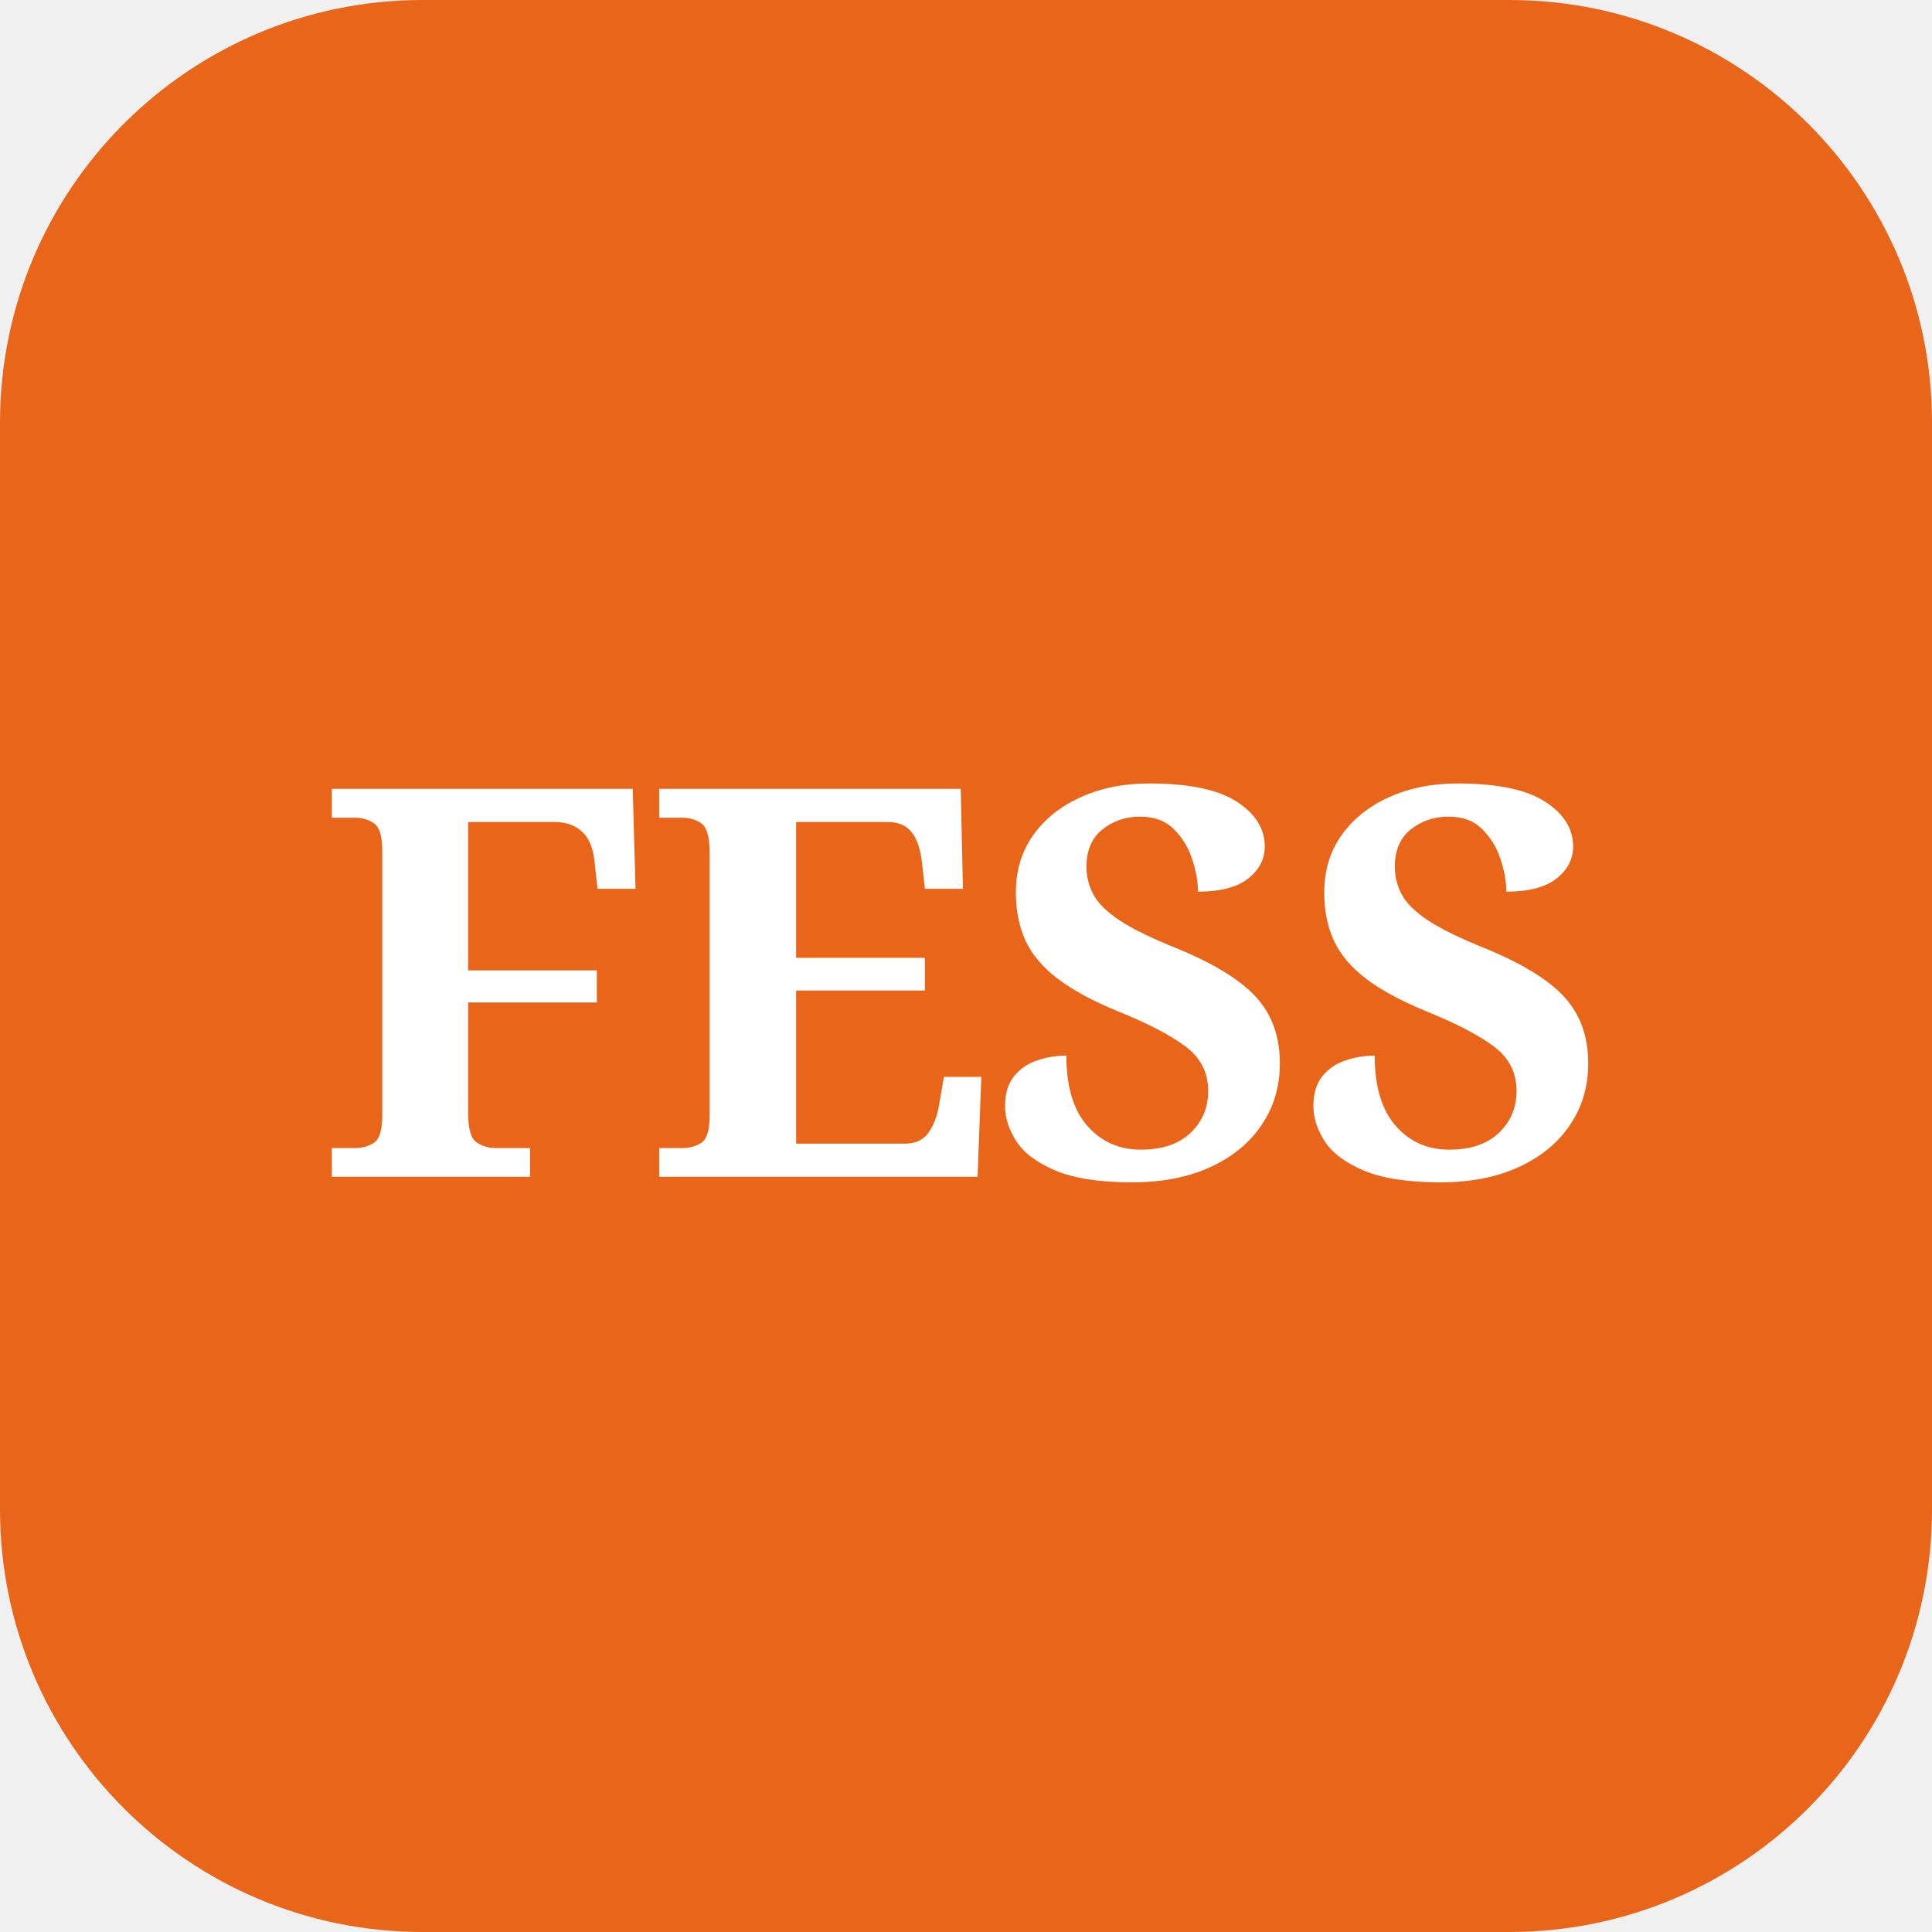
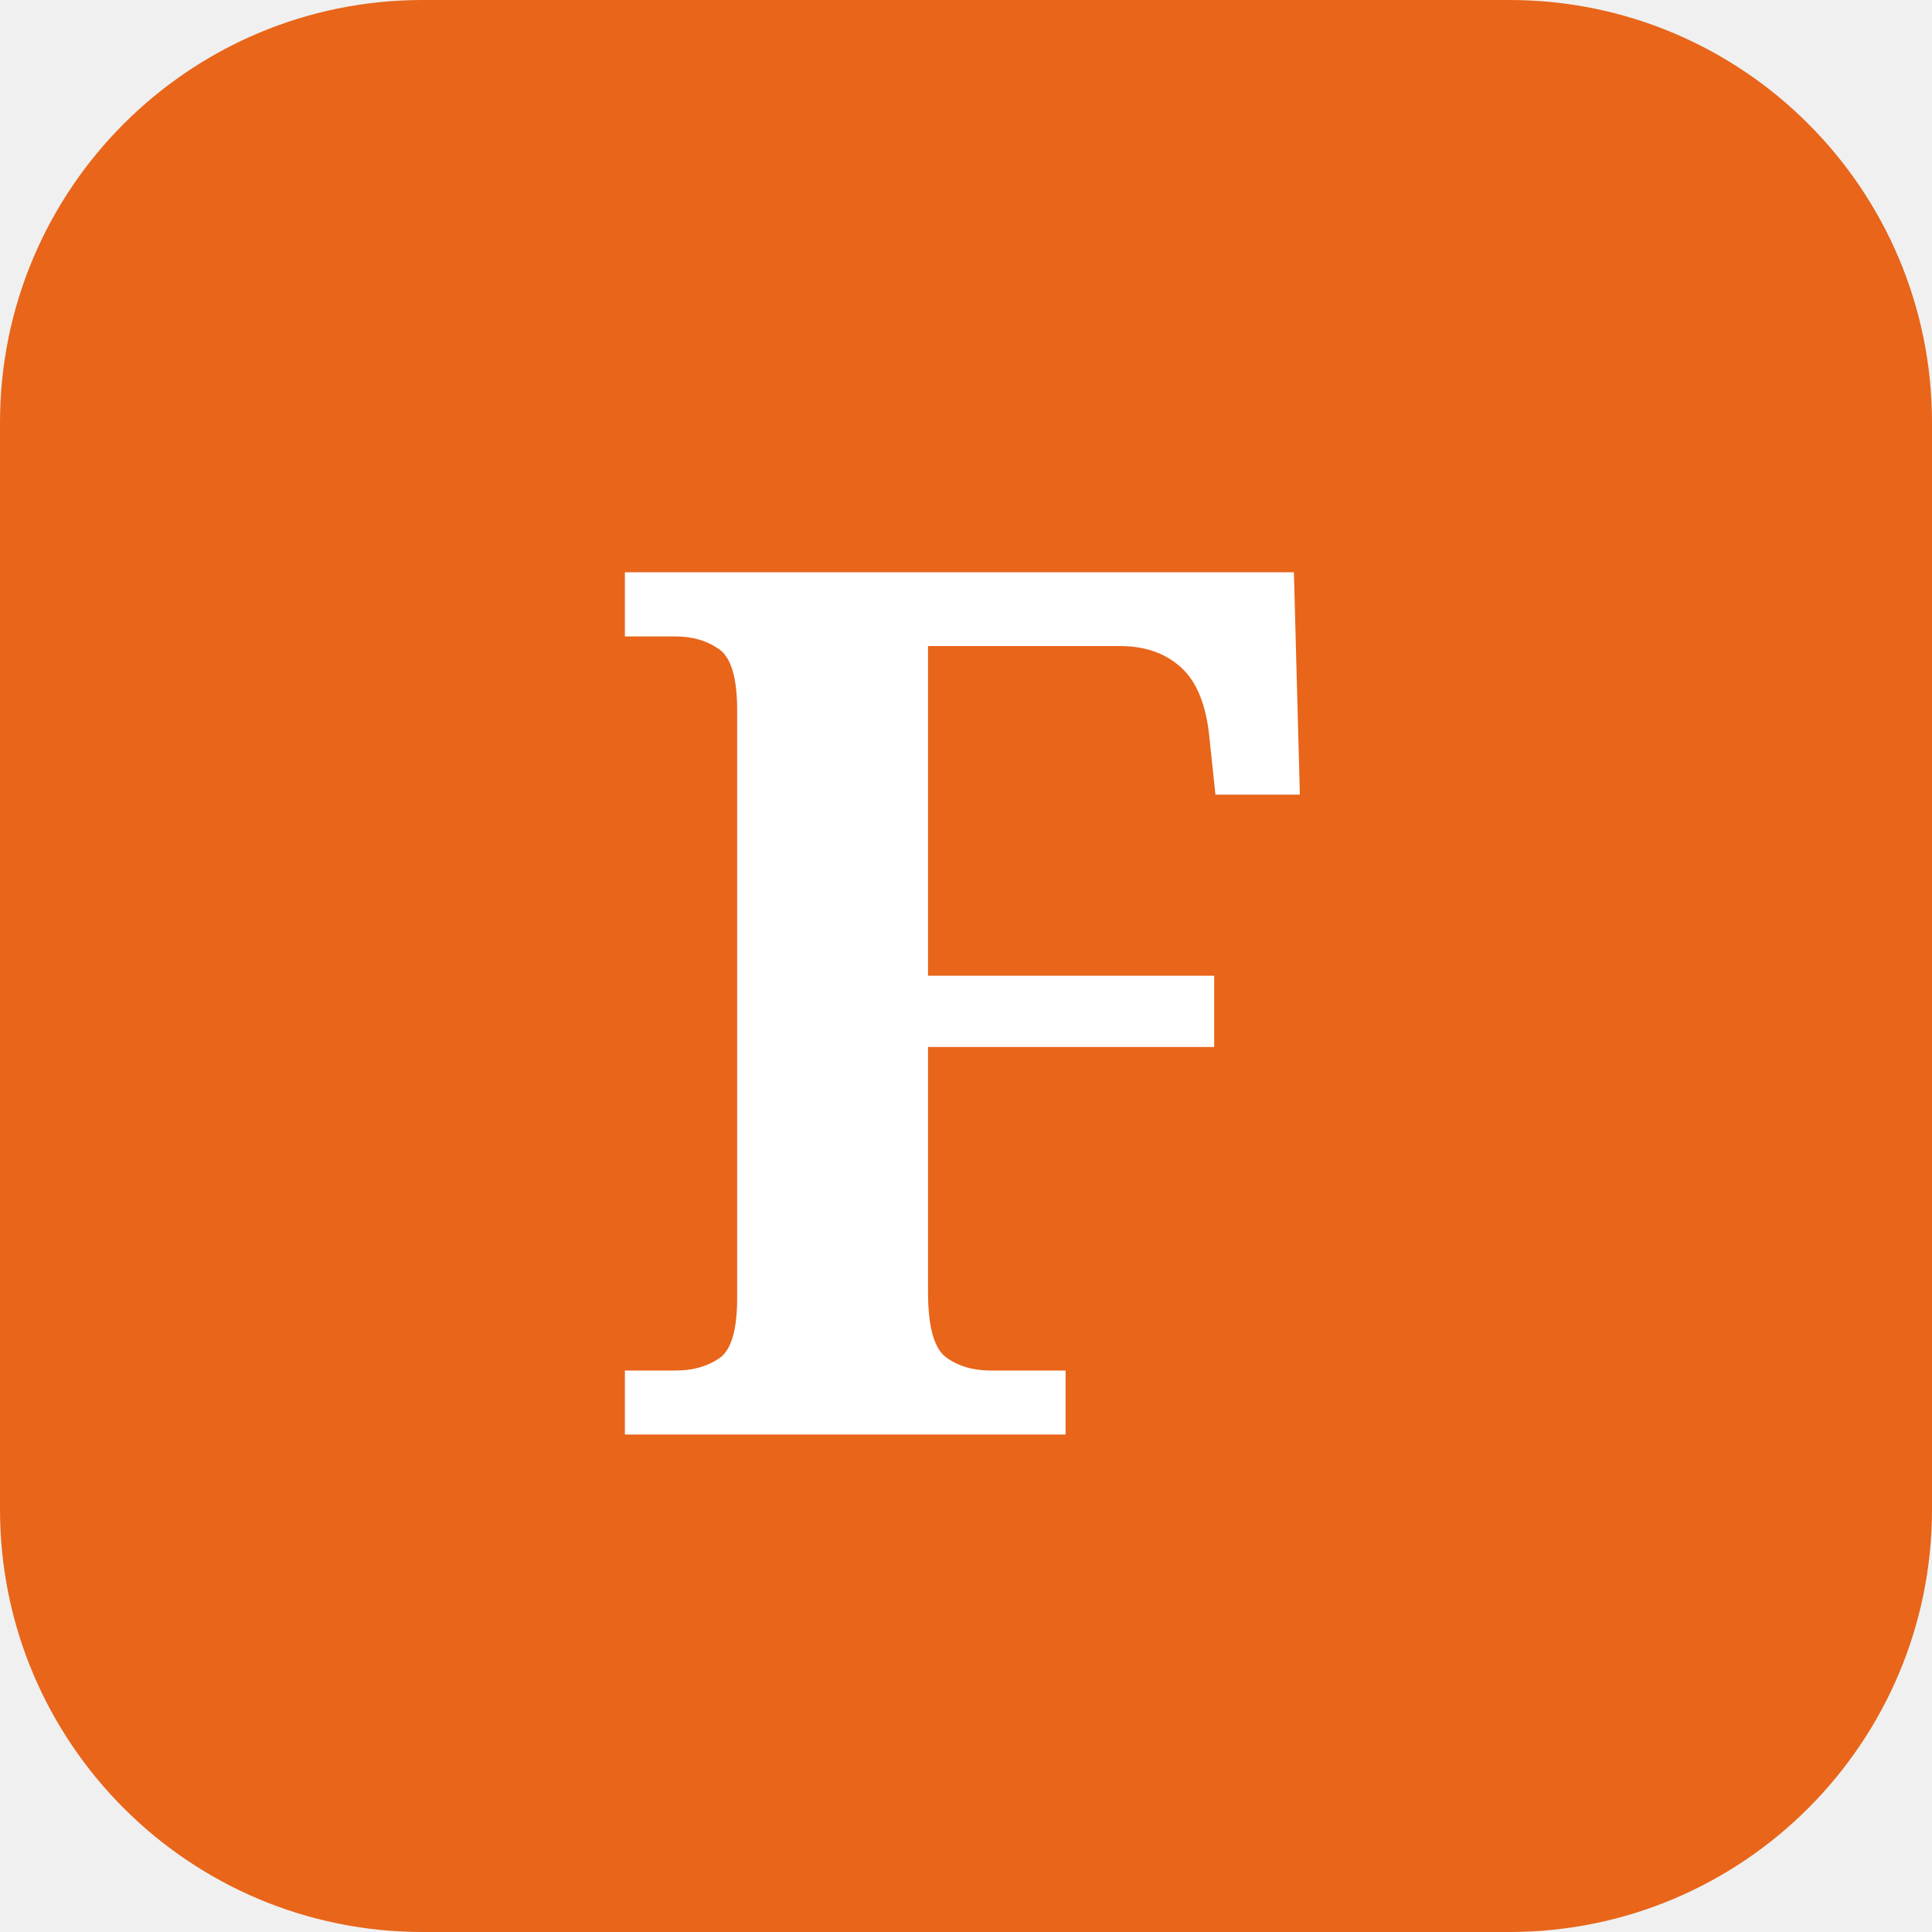
<svg xmlns="http://www.w3.org/2000/svg" width="192" height="192" viewBox="0 0 192 192">
  <rect width="192" height="192" rx="42" fill="#E8651A" />
-   <text x="96" y="96" font-family="'Bitter',Georgia,serif" font-size="54" font-weight="900" fill="white" text-anchor="middle" dominant-baseline="central" letter-spacing="-1">FESS</text>
+   <text x="96" y="96" font-family="'Bitter',Georgia,serif" font-size="120" font-weight="900" fill="white" text-anchor="middle" dominant-baseline="central">F</text>
</svg>
